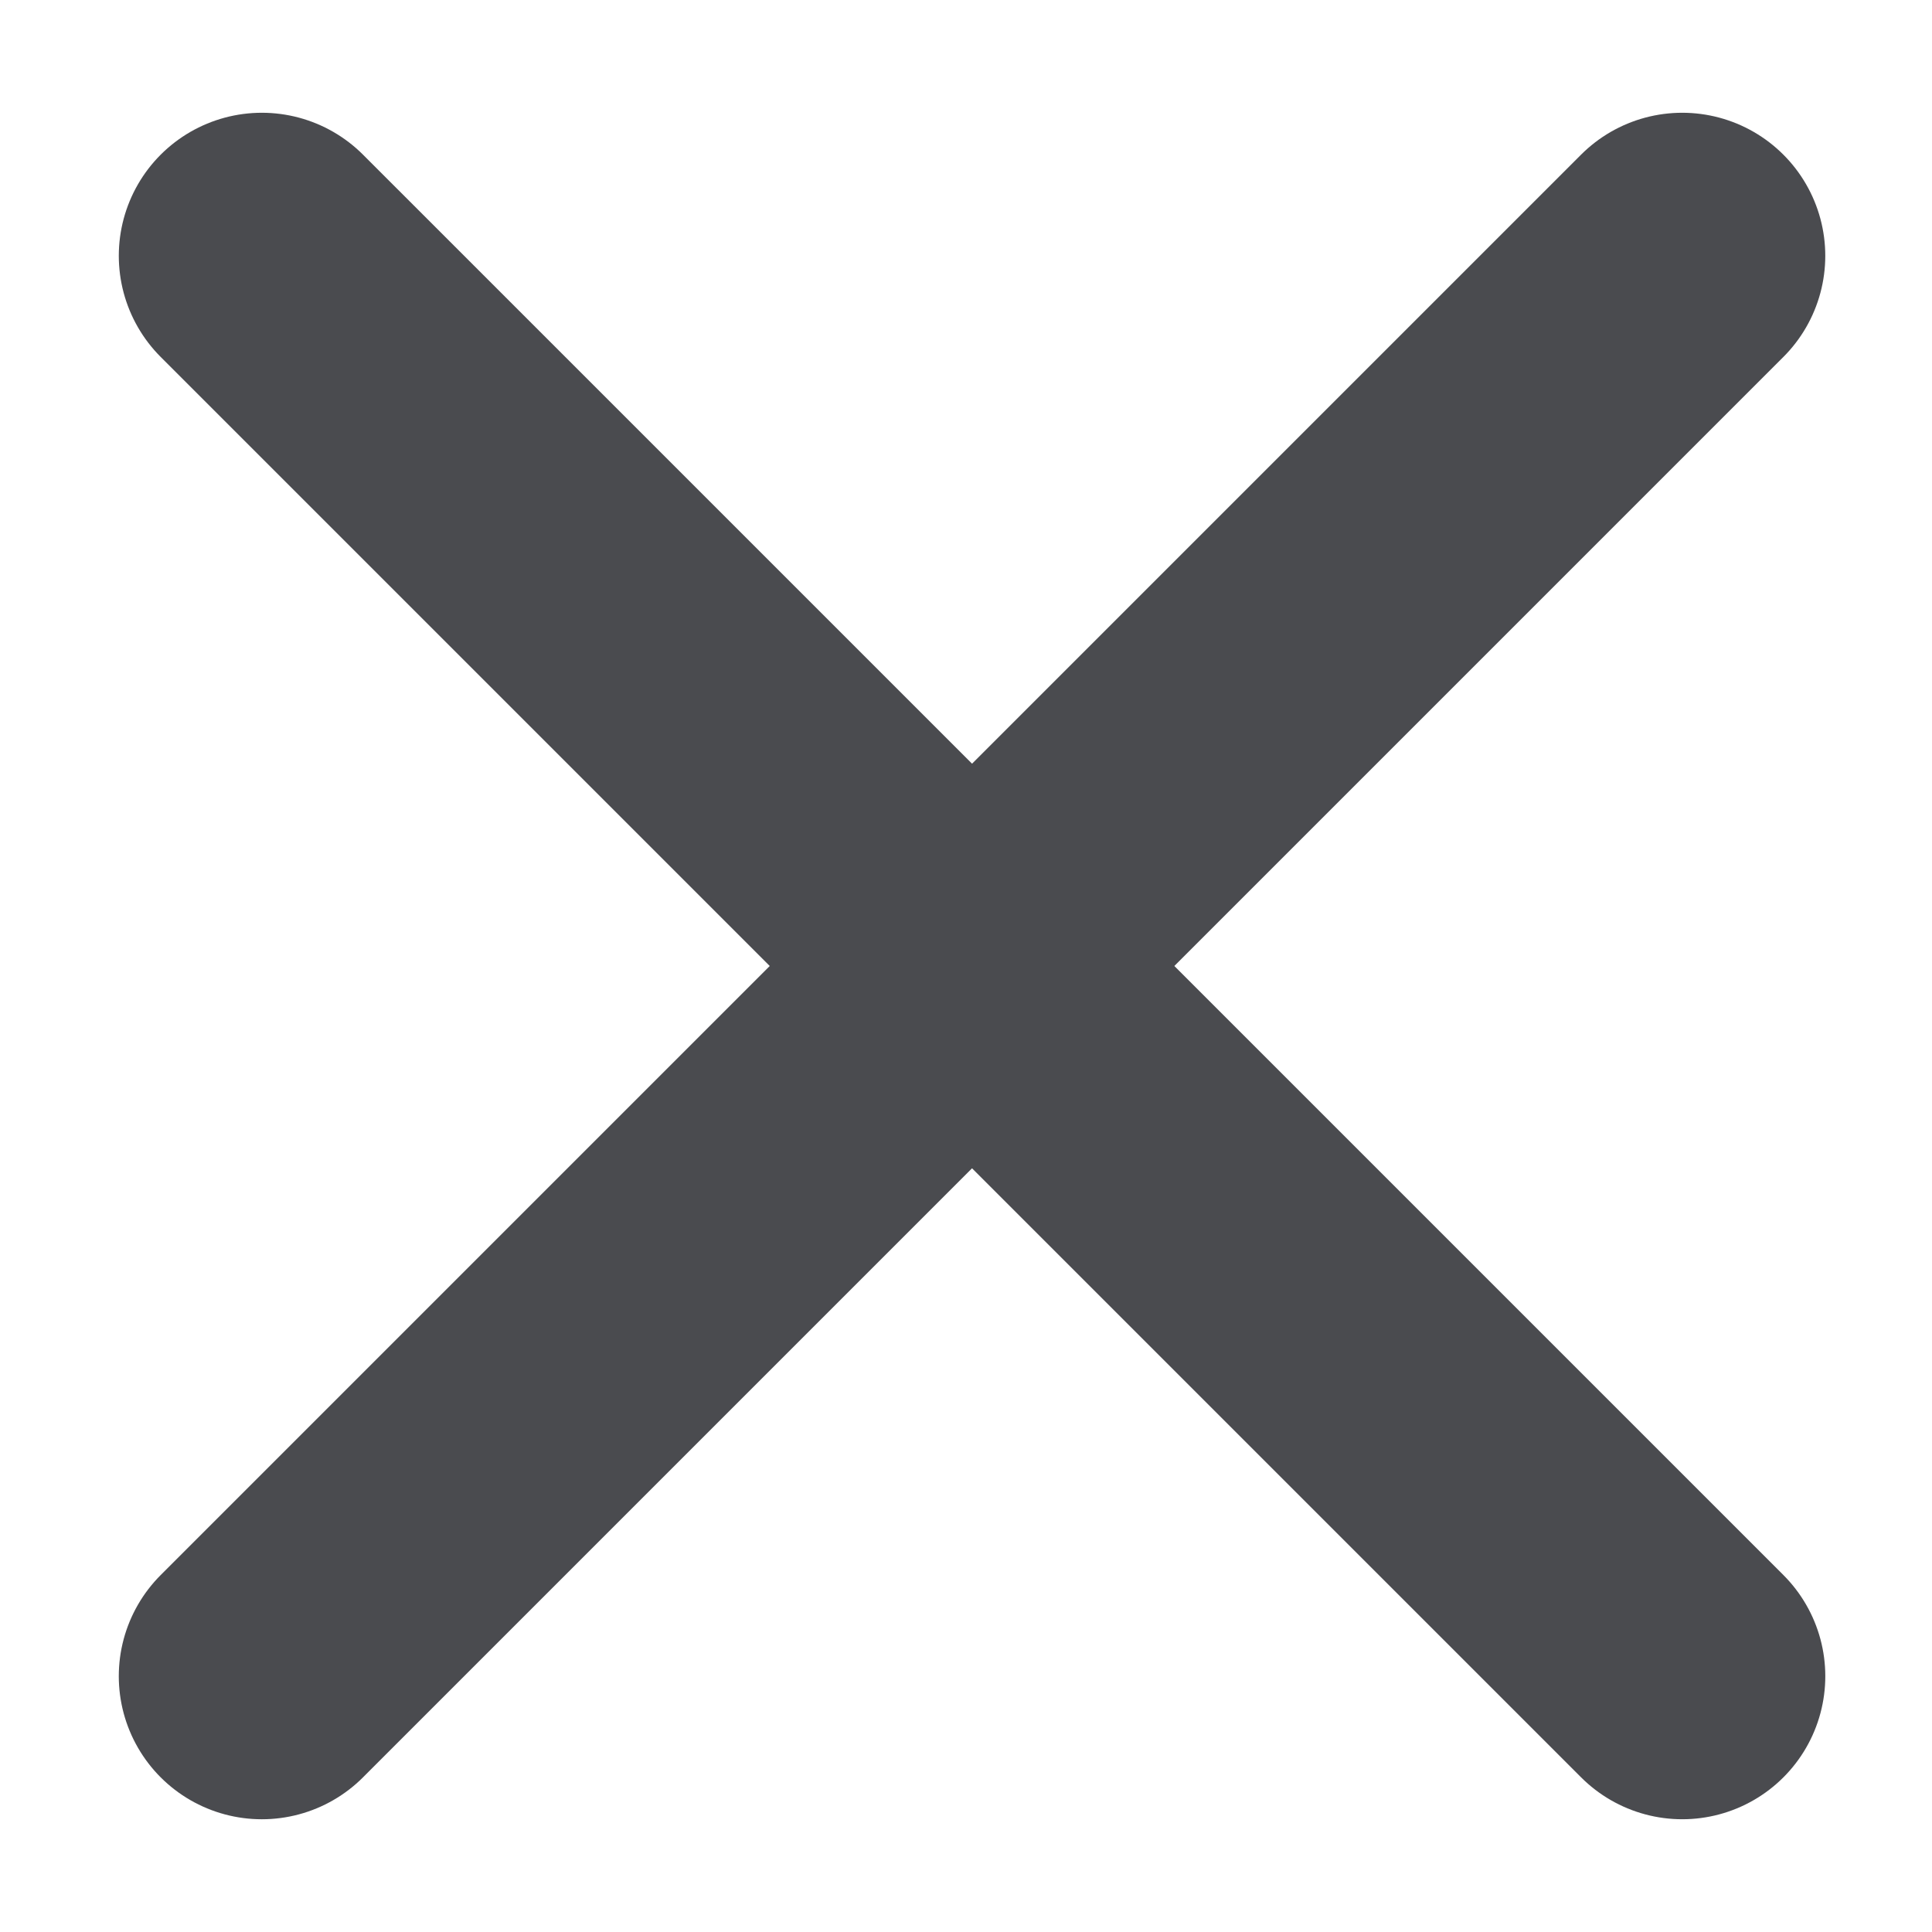
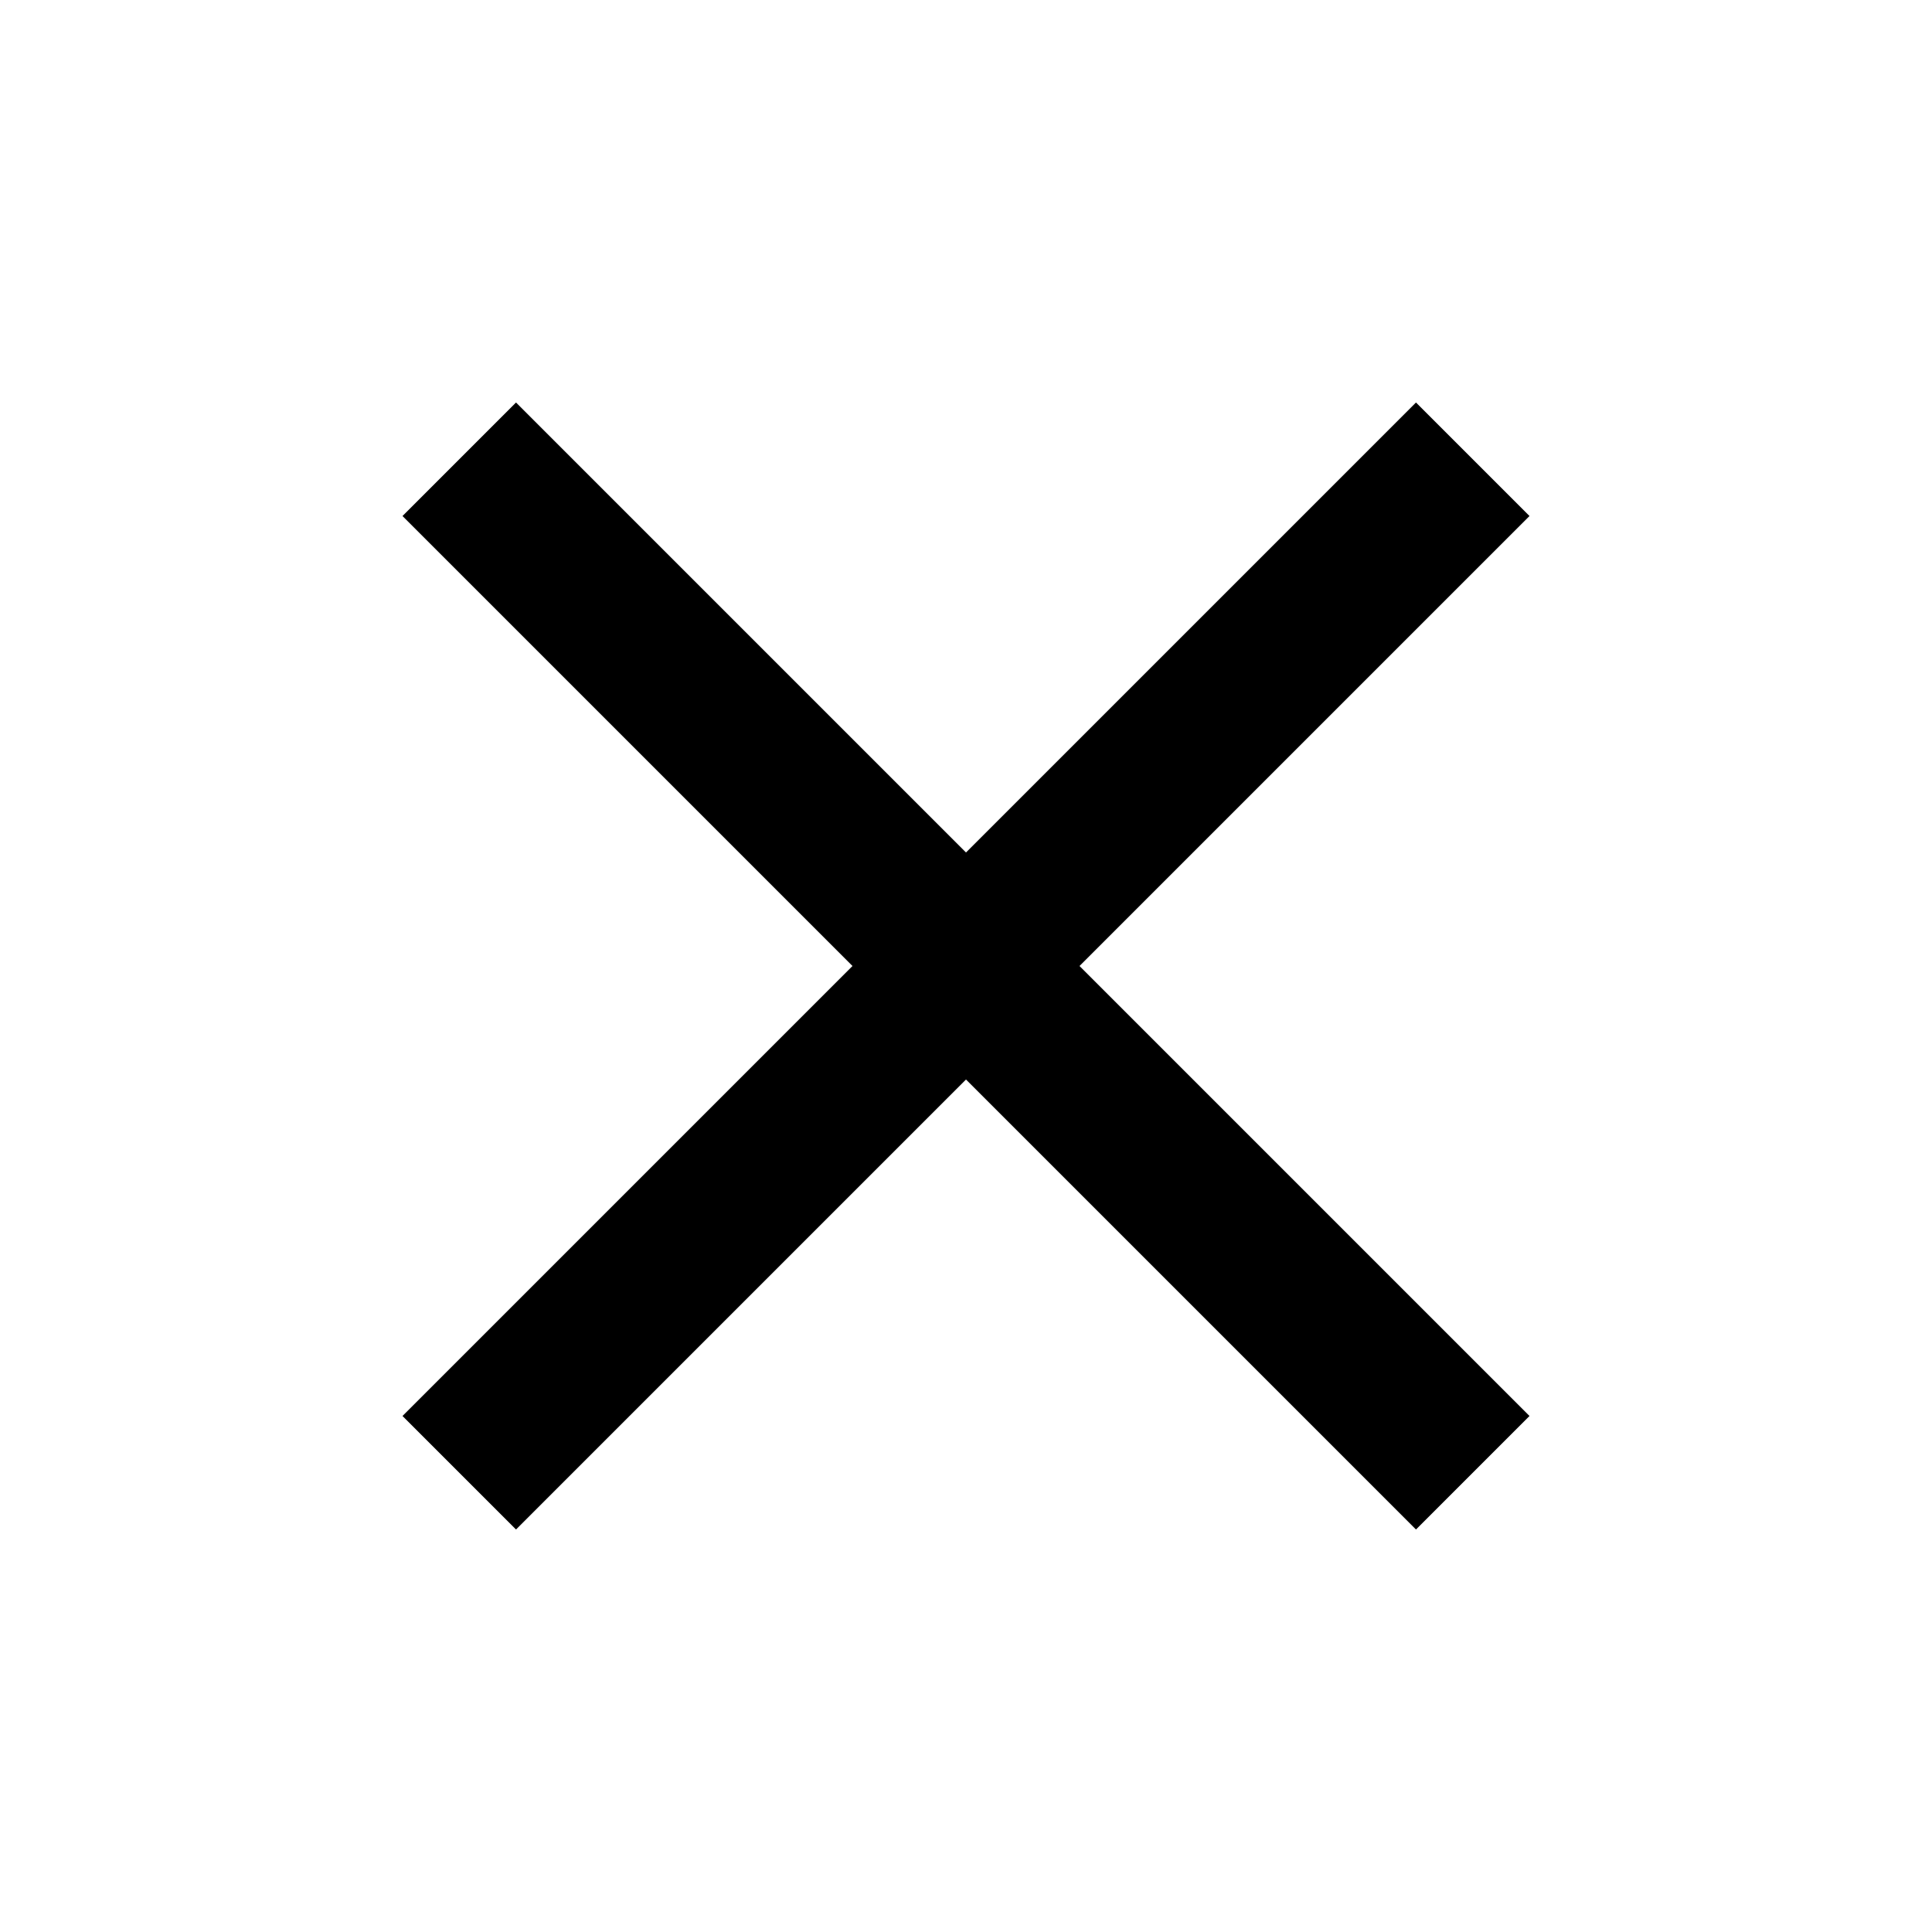
- <svg xmlns="http://www.w3.org/2000/svg" version="1.0" width="162.5" height="162.5" id="svg101">
-   <defs id="defs5">
-     </defs>
-   <path style="font-size:12px;fill:none;fill-rule:evenodd;stroke:#4a4b4f;stroke-width:24.064;stroke-linecap:round;stroke-linejoin:round" d="M 141.491,21.516 C 101.669,61.339 61.846,101.162 22.023,140.985" id="path172" />
-   <path style="font-size:12px;fill:none;fill-rule:evenodd;stroke:#4a4b4f;stroke-width:24.064;stroke-linecap:round;stroke-linejoin:round" d="M 22.024,21.516 C 61.847,61.338 101.67,101.161 141.493,140.984" id="path2401" />
+ <svg xmlns="http://www.w3.org/2000/svg" width="24" height="24" viewBox="0 0 24 24">
+   <path d="M19 6.41L17.59 5 12 10.59 6.41 5 5 6.41 10.59 12 5 17.59 6.41 19 12 13.41 17.59 19 19 17.59 13.41 12z" />
</svg>
